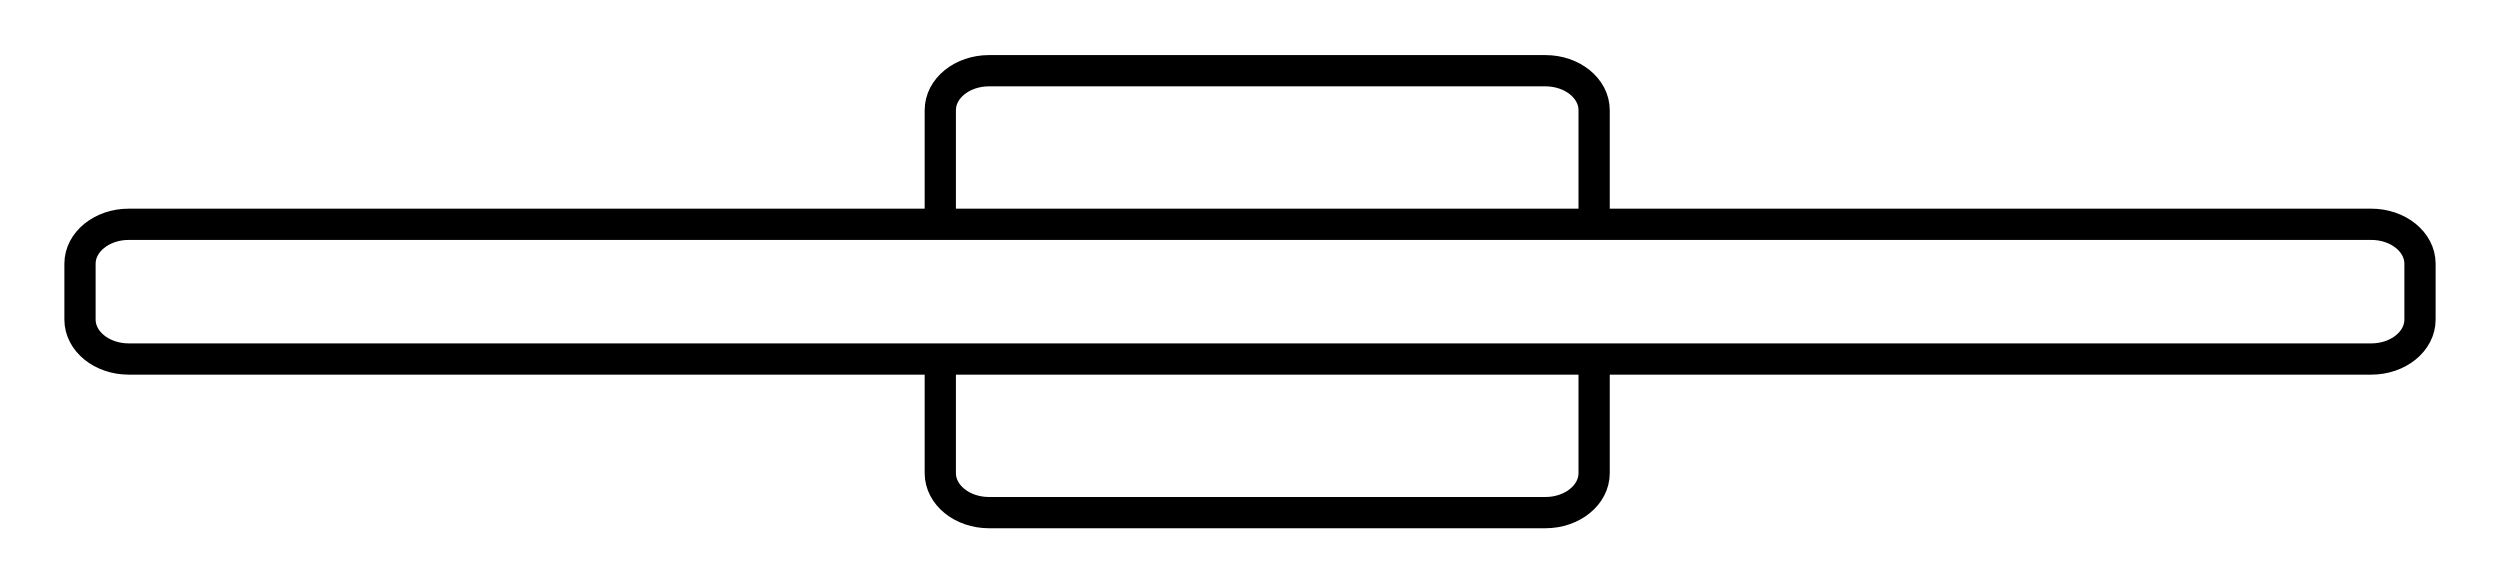
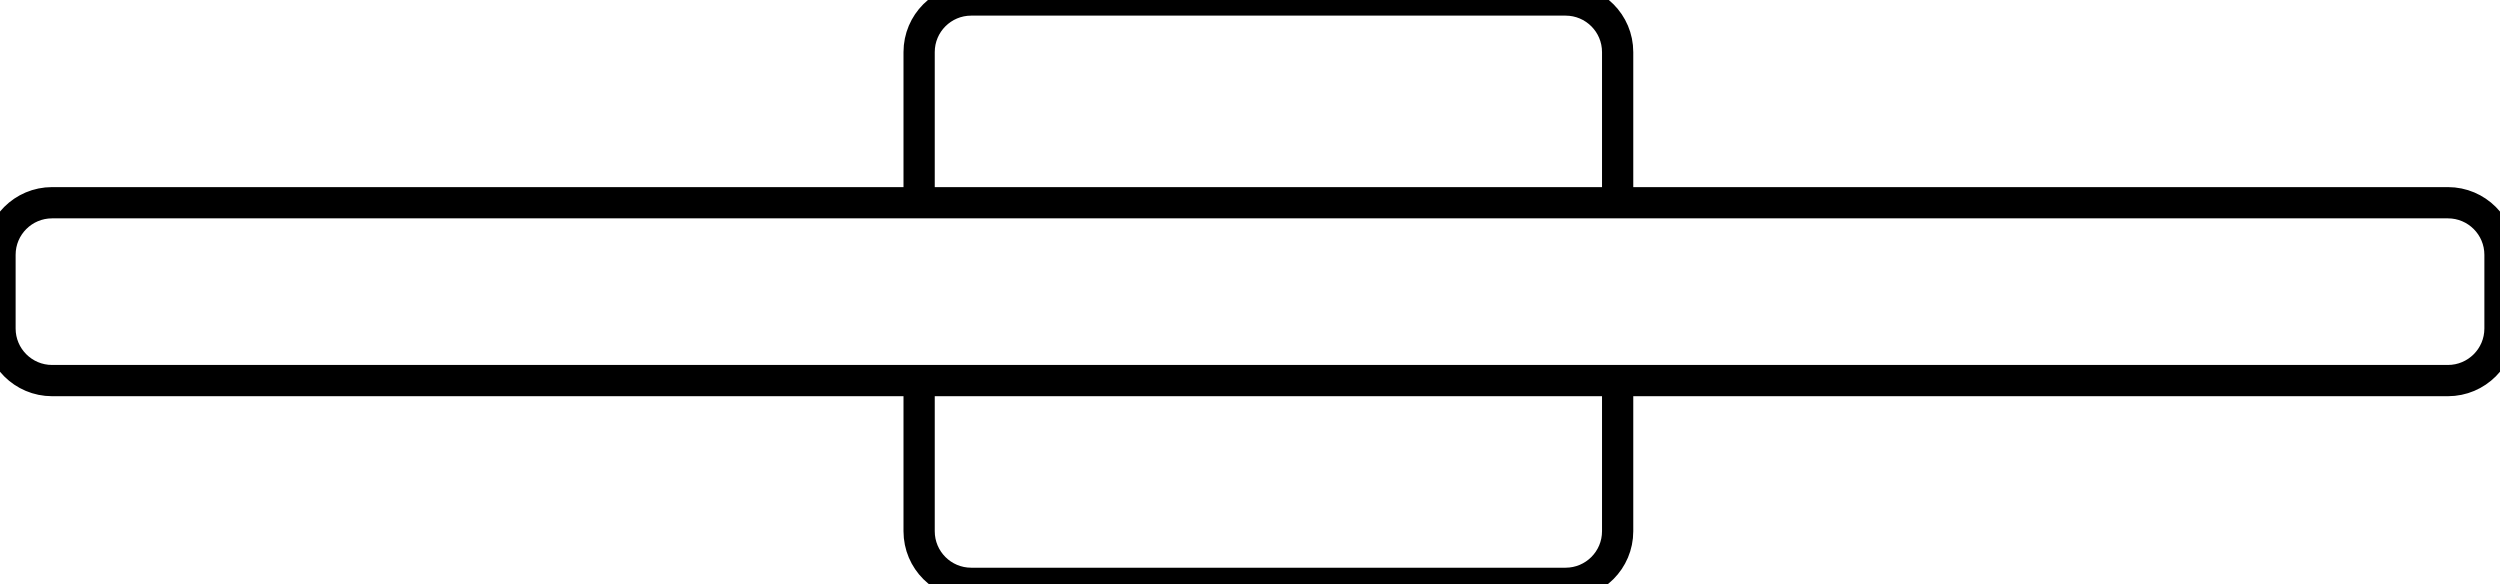
<svg xmlns="http://www.w3.org/2000/svg" viewBox="0 0 120 28">
-   <path d="M45.134 10.766H6.18c-1.292 0-2.34.848-2.34 1.894v2.68c0 1.045 1.048 1.893 2.34 1.893h38.954m0-6.467V5.288c0-1.046 1.048-1.894 2.34-1.894h26.704c1.292 0 2.34.848 2.34 1.894v5.478m-31.384 0h31.384m0 0h37.302c1.293 0 2.34.848 2.34 1.894v2.68c0 1.045-1.047 1.893-2.34 1.893H76.518m-31.384 0v5.479c0 1.046 1.048 1.894 2.34 1.894h26.704c1.292 0 2.34-.848 2.34-1.894v-5.479m-31.384 0h31.384" fill="none" stroke="currentColor" stroke-width="1.5" stroke-linecap="round" stroke-linejoin="round" />
+   <path d="M 44.118,9.731 L 2.5,9.731 C 1.12,9.731 0,10.85 0,12.231 L 0,15.769 C 0,17.148 1.12,18.268 2.5,18.268 L 44.118,18.268 M 44.118,9.731 L 44.118,2.5 C 44.118,1.119 45.237,0 46.618,0 L 75.147,0 C 76.528,0 77.647,1.119 77.647,2.5 L 77.647,9.731 M 44.118,9.731 L 77.647,9.731 L 117.5,9.731 C 118.881,9.731 120,10.85 120,12.231 L 120,15.769 C 120,17.148 118.881,18.268 117.5,18.268 L 77.647,18.268 M 44.118,18.268 L 44.118,25.5 C 44.118,26.881 45.237,28 46.618,28 L 75.147,28 C 76.528,28 77.647,26.881 77.647,25.5 L 77.647,18.268 M 44.118,18.268 L 77.647,18.268" fill="none" stroke="currentColor" stroke-width="1.5" stroke-linecap="round" stroke-linejoin="round" />
</svg>
